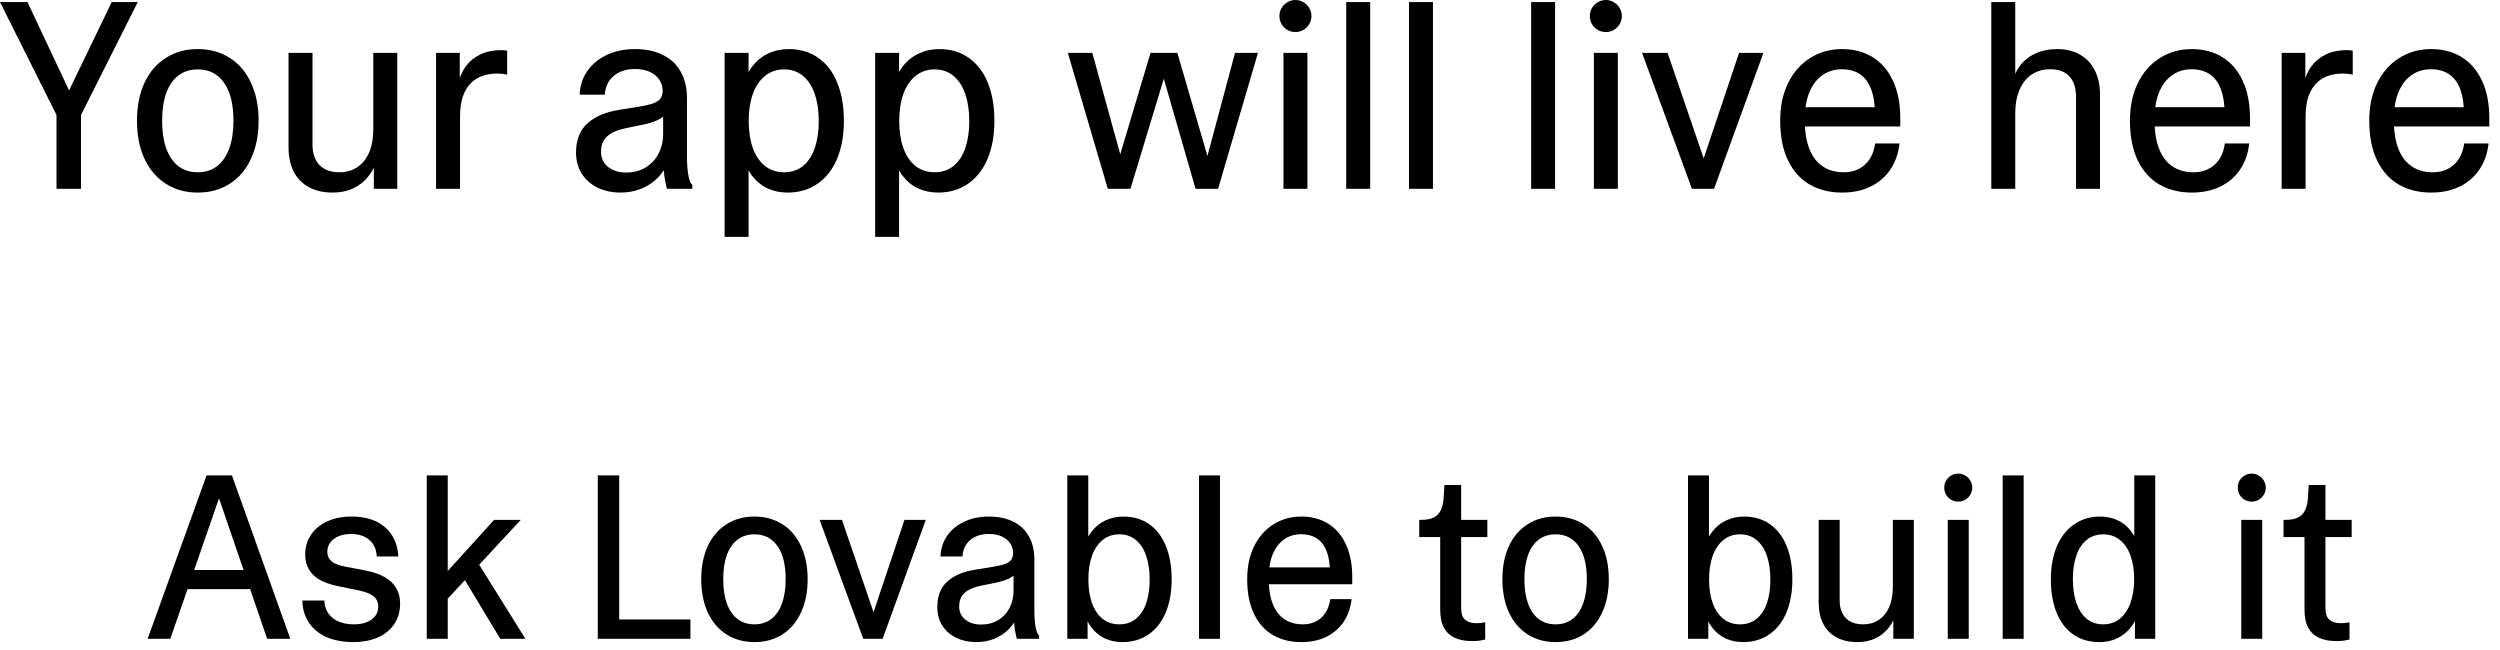
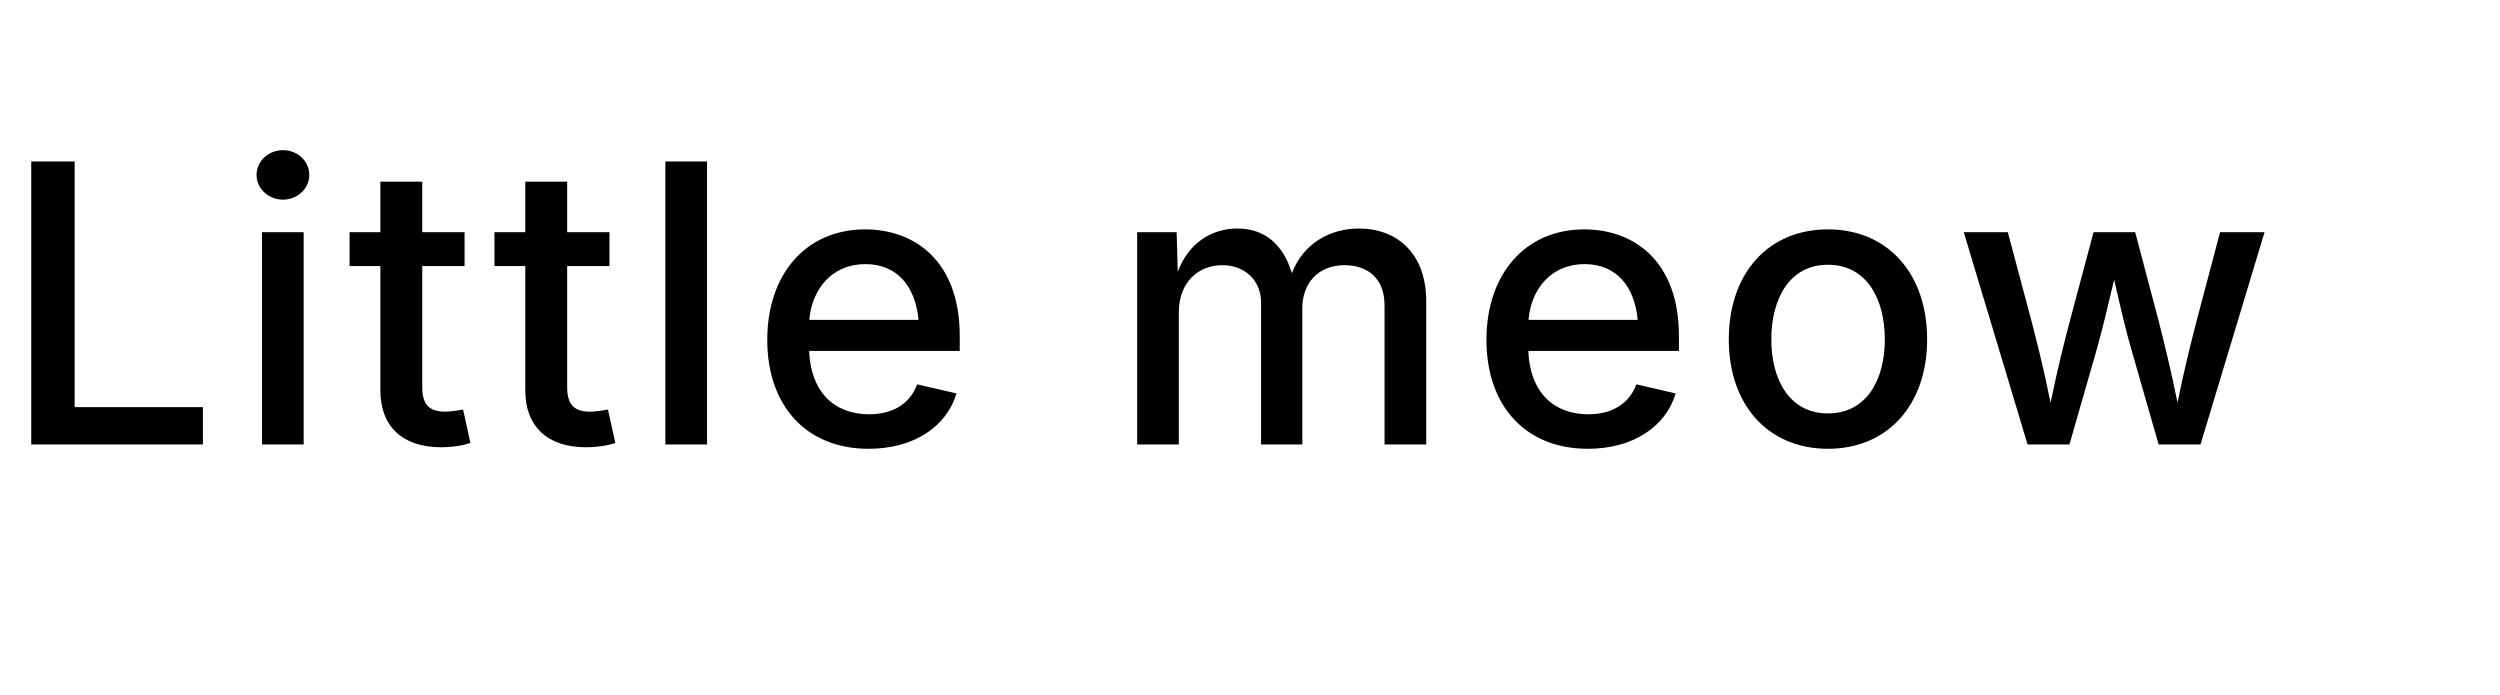
- <svg xmlns="http://www.w3.org/2000/svg" width="150" height="39" viewBox="0 0 150 39" fill="none">
-   <path d="M145.867 11.555C145.143 11.555 144.503 11.398 143.945 11.086C143.388 10.768 142.951 10.287 142.633 9.641C142.315 8.995 142.156 8.193 142.156 7.234C142.156 6.375 142.315 5.622 142.633 4.977C142.956 4.326 143.398 3.826 143.961 3.477C144.523 3.122 145.159 2.945 145.867 2.945C146.565 2.945 147.177 3.107 147.703 3.43C148.229 3.753 148.635 4.227 148.922 4.852C149.214 5.471 149.359 6.221 149.359 7.102C149.359 7.263 149.359 7.424 149.359 7.586H142.891V6.43H148.539L147.836 6.812C147.836 6.219 147.758 5.724 147.602 5.328C147.451 4.932 147.227 4.638 146.93 4.445C146.638 4.253 146.279 4.156 145.852 4.156C145.419 4.156 145.036 4.271 144.703 4.5C144.37 4.729 144.107 5.068 143.914 5.516C143.727 5.964 143.633 6.503 143.633 7.133V7.219C143.633 7.911 143.727 8.49 143.914 8.953C144.102 9.417 144.37 9.763 144.719 9.992C145.068 10.221 145.484 10.336 145.969 10.336C146.474 10.336 146.893 10.188 147.227 9.891C147.565 9.589 147.773 9.161 147.852 8.609H149.312C149.25 9.193 149.073 9.706 148.781 10.148C148.49 10.591 148.094 10.938 147.594 11.188C147.099 11.432 146.523 11.555 145.867 11.555Z" fill="black" />
-   <path d="M136.898 3.172H138.32V5.133L138.211 5.086C138.294 4.669 138.448 4.305 138.672 3.992C138.901 3.68 139.195 3.438 139.555 3.266C139.914 3.094 140.328 3.008 140.797 3.008C140.917 3.008 141.039 3.018 141.164 3.039V4.477C141.065 4.456 140.969 4.44 140.875 4.43C140.781 4.419 140.682 4.414 140.578 4.414C140.099 4.414 139.693 4.51 139.359 4.703C139.026 4.896 138.771 5.185 138.594 5.57C138.422 5.951 138.336 6.424 138.336 6.992V11.328H136.898V3.172Z" fill="black" />
-   <path d="M131.508 11.555C130.784 11.555 130.143 11.398 129.586 11.086C129.029 10.768 128.591 10.287 128.273 9.641C127.956 8.995 127.797 8.193 127.797 7.234C127.797 6.375 127.956 5.622 128.273 4.977C128.596 4.326 129.039 3.826 129.602 3.477C130.164 3.122 130.799 2.945 131.508 2.945C132.206 2.945 132.818 3.107 133.344 3.43C133.87 3.753 134.276 4.227 134.562 4.852C134.854 5.471 135 6.221 135 7.102C135 7.263 135 7.424 135 7.586H128.531V6.43H134.18L133.477 6.812C133.477 6.219 133.398 5.724 133.242 5.328C133.091 4.932 132.867 4.638 132.57 4.445C132.279 4.253 131.919 4.156 131.492 4.156C131.06 4.156 130.677 4.271 130.344 4.5C130.01 4.729 129.747 5.068 129.555 5.516C129.367 5.964 129.273 6.503 129.273 7.133V7.219C129.273 7.911 129.367 8.49 129.555 8.953C129.742 9.417 130.01 9.763 130.359 9.992C130.708 10.221 131.125 10.336 131.609 10.336C132.115 10.336 132.534 10.188 132.867 9.891C133.206 9.589 133.414 9.161 133.492 8.609H134.953C134.891 9.193 134.714 9.706 134.422 10.148C134.13 10.591 133.734 10.938 133.234 11.188C132.74 11.432 132.164 11.555 131.508 11.555Z" fill="black" />
-   <path d="M119.477 0.125H120.914V5.664L120.703 5.055C120.802 4.622 120.971 4.247 121.211 3.93C121.456 3.612 121.766 3.37 122.141 3.203C122.516 3.031 122.943 2.945 123.422 2.945C123.958 2.945 124.419 3.057 124.805 3.281C125.195 3.505 125.492 3.823 125.695 4.234C125.898 4.641 126 5.117 126 5.664V11.328H124.562V5.82C124.562 5.284 124.43 4.872 124.164 4.586C123.904 4.299 123.518 4.156 123.008 4.156C122.596 4.156 122.232 4.258 121.914 4.461C121.602 4.664 121.357 4.969 121.18 5.375C121.003 5.776 120.914 6.263 120.914 6.836V11.328H119.477V0.125Z" fill="black" />
-   <path d="M110.523 11.555C109.799 11.555 109.159 11.398 108.602 11.086C108.044 10.768 107.607 10.287 107.289 9.641C106.971 8.995 106.812 8.193 106.812 7.234C106.812 6.375 106.971 5.622 107.289 4.977C107.612 4.326 108.055 3.826 108.617 3.477C109.18 3.122 109.815 2.945 110.523 2.945C111.221 2.945 111.833 3.107 112.359 3.43C112.885 3.753 113.292 4.227 113.578 4.852C113.87 5.471 114.016 6.221 114.016 7.102C114.016 7.263 114.016 7.424 114.016 7.586H107.547V6.43H113.195L112.492 6.812C112.492 6.219 112.414 5.724 112.258 5.328C112.107 4.932 111.883 4.638 111.586 4.445C111.294 4.253 110.935 4.156 110.508 4.156C110.076 4.156 109.693 4.271 109.359 4.5C109.026 4.729 108.763 5.068 108.57 5.516C108.383 5.964 108.289 6.503 108.289 7.133V7.219C108.289 7.911 108.383 8.49 108.57 8.953C108.758 9.417 109.026 9.763 109.375 9.992C109.724 10.221 110.141 10.336 110.625 10.336C111.13 10.336 111.549 10.188 111.883 9.891C112.221 9.589 112.43 9.161 112.508 8.609H113.969C113.906 9.193 113.729 9.706 113.438 10.148C113.146 10.591 112.75 10.938 112.25 11.188C111.755 11.432 111.18 11.555 110.523 11.555Z" fill="black" />
-   <path d="M98.523 3.172H100.055L102.359 9.906H102.086L104.344 3.172H105.805L102.844 11.328H101.516L98.523 3.172Z" fill="black" />
-   <path d="M95.633 3.172H97.07V11.328H95.633V3.172ZM96.352 1.922C96.18 1.922 96.018 1.88 95.867 1.797C95.721 1.708 95.604 1.591 95.516 1.445C95.432 1.294 95.391 1.133 95.391 0.961C95.391 0.789 95.432 0.63 95.516 0.484C95.604 0.333 95.721 0.216 95.867 0.133C96.018 0.044 96.18 0 96.352 0C96.523 0 96.682 0.044 96.828 0.133C96.979 0.216 97.096 0.333 97.18 0.484C97.268 0.63 97.312 0.789 97.312 0.961C97.312 1.133 97.268 1.294 97.18 1.445C97.096 1.591 96.979 1.708 96.828 1.797C96.682 1.88 96.523 1.922 96.352 1.922Z" fill="black" />
-   <path d="M91.867 0.125H93.305V11.328H91.867V0.125Z" fill="black" />
-   <path d="M84.539 0.125H85.977V11.328H84.539V0.125Z" fill="black" />
-   <path d="M80.773 0.125H82.211V11.328H80.773V0.125Z" fill="black" />
-   <path d="M77.008 3.172H78.445V11.328H77.008V3.172ZM77.727 1.922C77.555 1.922 77.393 1.88 77.242 1.797C77.096 1.708 76.979 1.591 76.891 1.445C76.807 1.294 76.766 1.133 76.766 0.961C76.766 0.789 76.807 0.63 76.891 0.484C76.979 0.333 77.096 0.216 77.242 0.133C77.393 0.044 77.555 0 77.727 0C77.898 0 78.057 0.044 78.203 0.133C78.354 0.216 78.471 0.333 78.555 0.484C78.643 0.63 78.688 0.789 78.688 0.961C78.688 1.133 78.643 1.294 78.555 1.445C78.471 1.591 78.354 1.708 78.203 1.797C78.057 1.88 77.898 1.922 77.727 1.922Z" fill="black" />
-   <path d="M64.07 3.172H65.539L67.508 10.32H66.898L69.031 3.172H70.641L72.727 10.32H72.188L74.102 3.172H75.477L73.086 11.328H71.734L69.508 3.617H70.164L67.828 11.328H66.469L64.07 3.172Z" fill="black" />
-   <path d="M56.289 11.555C55.852 11.555 55.45 11.471 55.086 11.305C54.727 11.138 54.417 10.885 54.156 10.547C53.901 10.208 53.711 9.786 53.586 9.281L53.898 9.602V11.328H52.508V3.172H53.945V4.992L53.602 5.219C53.711 4.745 53.896 4.339 54.156 4C54.417 3.656 54.734 3.396 55.109 3.219C55.49 3.036 55.904 2.945 56.352 2.945C57.044 2.945 57.638 3.122 58.133 3.477C58.633 3.826 59.013 4.326 59.273 4.977C59.534 5.622 59.664 6.38 59.664 7.25C59.664 8.115 59.529 8.872 59.258 9.523C58.987 10.169 58.596 10.669 58.086 11.023C57.575 11.378 56.977 11.555 56.289 11.555ZM56.078 10.336C56.526 10.336 56.906 10.208 57.219 9.953C57.531 9.693 57.766 9.333 57.922 8.875C58.078 8.411 58.156 7.875 58.156 7.266C58.156 6.656 58.078 6.12 57.922 5.656C57.766 5.188 57.531 4.823 57.219 4.562C56.906 4.297 56.526 4.164 56.078 4.164C55.63 4.164 55.245 4.297 54.922 4.562C54.604 4.823 54.362 5.188 54.195 5.656C54.034 6.12 53.953 6.656 53.953 7.266C53.953 7.87 54.034 8.404 54.195 8.867C54.362 9.331 54.604 9.693 54.922 9.953C55.245 10.208 55.63 10.336 56.078 10.336ZM52.508 9.664H53.945V14.211H52.508V9.664Z" fill="black" />
-   <path d="M47.258 11.555C46.82 11.555 46.419 11.471 46.055 11.305C45.695 11.138 45.385 10.885 45.125 10.547C44.87 10.208 44.68 9.786 44.555 9.281L44.867 9.602V11.328H43.477V3.172H44.914V4.992L44.57 5.219C44.68 4.745 44.865 4.339 45.125 4C45.385 3.656 45.703 3.396 46.078 3.219C46.458 3.036 46.872 2.945 47.32 2.945C48.013 2.945 48.607 3.122 49.102 3.477C49.602 3.826 49.982 4.326 50.242 4.977C50.503 5.622 50.633 6.38 50.633 7.25C50.633 8.115 50.497 8.872 50.227 9.523C49.956 10.169 49.565 10.669 49.055 11.023C48.544 11.378 47.945 11.555 47.258 11.555ZM47.047 10.336C47.495 10.336 47.875 10.208 48.188 9.953C48.5 9.693 48.734 9.333 48.891 8.875C49.047 8.411 49.125 7.875 49.125 7.266C49.125 6.656 49.047 6.12 48.891 5.656C48.734 5.188 48.5 4.823 48.188 4.562C47.875 4.297 47.495 4.164 47.047 4.164C46.599 4.164 46.214 4.297 45.891 4.562C45.573 4.823 45.331 5.188 45.164 5.656C45.003 6.12 44.922 6.656 44.922 7.266C44.922 7.87 45.003 8.404 45.164 8.867C45.331 9.331 45.573 9.693 45.891 9.953C46.214 10.208 46.599 10.336 47.047 10.336ZM43.477 9.664H44.914V14.211H43.477V9.664Z" fill="black" />
-   <path d="M37.234 11.555C36.729 11.555 36.273 11.458 35.867 11.266C35.461 11.068 35.141 10.787 34.906 10.422C34.677 10.057 34.562 9.633 34.562 9.148C34.562 8.404 34.786 7.826 35.234 7.414C35.688 6.997 36.32 6.724 37.133 6.594L38.43 6.383C38.763 6.326 39.023 6.263 39.211 6.195C39.398 6.122 39.536 6.029 39.625 5.914C39.714 5.794 39.758 5.635 39.758 5.438C39.758 5.219 39.698 5.01 39.578 4.812C39.458 4.615 39.273 4.453 39.023 4.328C38.773 4.203 38.464 4.141 38.094 4.141C37.573 4.141 37.148 4.279 36.82 4.555C36.497 4.826 36.32 5.201 36.289 5.68H34.781C34.797 5.159 34.945 4.693 35.227 4.281C35.508 3.865 35.896 3.539 36.391 3.305C36.885 3.065 37.453 2.945 38.094 2.945C38.745 2.945 39.305 3.062 39.773 3.297C40.242 3.526 40.599 3.862 40.844 4.305C41.094 4.747 41.219 5.276 41.219 5.891V9.438C41.219 9.818 41.245 10.169 41.297 10.492C41.354 10.81 41.435 11.013 41.539 11.102V11.328H40.016C39.953 11.104 39.901 10.844 39.859 10.547C39.823 10.245 39.805 9.951 39.805 9.664L40.062 9.742C39.938 10.081 39.74 10.388 39.469 10.664C39.198 10.94 38.87 11.159 38.484 11.32C38.099 11.477 37.682 11.555 37.234 11.555ZM37.555 10.352C38.008 10.352 38.404 10.25 38.742 10.047C39.081 9.839 39.339 9.56 39.516 9.211C39.698 8.857 39.789 8.464 39.789 8.031V6.812L39.953 6.836C39.802 7.008 39.609 7.143 39.375 7.242C39.146 7.341 38.836 7.43 38.445 7.508L37.586 7.68C37.06 7.789 36.675 7.956 36.43 8.18C36.185 8.398 36.062 8.706 36.062 9.102C36.062 9.482 36.203 9.786 36.484 10.016C36.771 10.24 37.128 10.352 37.555 10.352Z" fill="black" />
-   <path d="M26.164 3.172H27.586V5.133L27.477 5.086C27.56 4.669 27.713 4.305 27.938 3.992C28.167 3.68 28.461 3.438 28.82 3.266C29.18 3.094 29.594 3.008 30.062 3.008C30.182 3.008 30.305 3.018 30.43 3.039V4.477C30.331 4.456 30.234 4.44 30.141 4.43C30.047 4.419 29.948 4.414 29.844 4.414C29.365 4.414 28.958 4.51 28.625 4.703C28.292 4.896 28.037 5.185 27.859 5.57C27.688 5.951 27.602 6.424 27.602 6.992V11.328H26.164V3.172Z" fill="black" />
-   <path d="M19.969 11.555C19.417 11.555 18.94 11.448 18.539 11.234C18.143 11.021 17.838 10.711 17.625 10.305C17.417 9.898 17.312 9.409 17.312 8.836V3.172H18.75V8.672C18.75 9.198 18.888 9.607 19.164 9.898C19.44 10.19 19.841 10.336 20.367 10.336C20.768 10.336 21.12 10.237 21.422 10.039C21.729 9.841 21.969 9.549 22.141 9.164C22.312 8.773 22.398 8.299 22.398 7.742V3.172H23.836V11.328H22.43V8.836L22.672 9.438C22.552 9.87 22.367 10.245 22.117 10.562C21.872 10.88 21.568 11.125 21.203 11.297C20.838 11.469 20.427 11.555 19.969 11.555Z" fill="black" />
-   <path d="M11.867 11.555C11.138 11.555 10.497 11.378 9.945 11.023C9.393 10.669 8.966 10.167 8.664 9.516C8.367 8.865 8.219 8.107 8.219 7.242C8.219 6.378 8.367 5.622 8.664 4.977C8.966 4.326 9.393 3.826 9.945 3.477C10.497 3.122 11.138 2.945 11.867 2.945C12.596 2.945 13.237 3.122 13.789 3.477C14.341 3.826 14.766 4.326 15.062 4.977C15.365 5.622 15.516 6.378 15.516 7.242C15.516 8.107 15.365 8.865 15.062 9.516C14.766 10.167 14.341 10.669 13.789 11.023C13.237 11.378 12.596 11.555 11.867 11.555ZM11.867 10.336C12.315 10.336 12.698 10.216 13.016 9.977C13.338 9.732 13.583 9.378 13.75 8.914C13.922 8.451 14.008 7.893 14.008 7.242C14.008 6.263 13.82 5.505 13.445 4.969C13.07 4.432 12.544 4.164 11.867 4.164C11.419 4.164 11.034 4.284 10.711 4.523C10.393 4.763 10.148 5.115 9.977 5.578C9.81 6.036 9.727 6.591 9.727 7.242C9.727 7.893 9.81 8.451 9.977 8.914C10.148 9.378 10.393 9.732 10.711 9.977C11.034 10.216 11.419 10.336 11.867 10.336Z" fill="black" />
-   <path d="M3.391 6.18L3.711 7.539L0 0.125H1.648L4.414 6H3.867L6.703 0.125H8.266L4.539 7.539L4.859 6.18V11.328H3.391V6.18Z" fill="black" />
-   <path d="M140.19 38.465C139.789 38.465 139.448 38.403 139.165 38.28C138.882 38.157 138.661 37.957 138.502 37.679C138.347 37.396 138.27 37.029 138.27 36.578V32.224H137.012V31.191H137.135C137.445 31.191 137.693 31.144 137.88 31.048C138.071 30.952 138.215 30.804 138.311 30.604C138.406 30.403 138.463 30.136 138.481 29.804L138.522 29.1H139.527V31.301L139.377 31.191H141.1V32.224H139.527V36.496C139.527 36.82 139.607 37.05 139.767 37.187C139.931 37.323 140.159 37.392 140.45 37.392C140.637 37.392 140.81 37.373 140.97 37.337V38.369C140.828 38.406 140.699 38.431 140.58 38.444C140.462 38.458 140.332 38.465 140.19 38.465Z" fill="black" />
-   <path d="M134.476 31.191H135.733V38.328H134.476V31.191ZM135.104 30.098C134.954 30.098 134.813 30.061 134.681 29.988C134.553 29.911 134.451 29.808 134.373 29.681C134.3 29.549 134.264 29.407 134.264 29.257C134.264 29.106 134.3 28.967 134.373 28.84C134.451 28.708 134.553 28.605 134.681 28.532C134.813 28.455 134.954 28.416 135.104 28.416C135.255 28.416 135.394 28.455 135.521 28.532C135.654 28.605 135.756 28.708 135.829 28.84C135.907 28.967 135.945 29.106 135.945 29.257C135.945 29.407 135.907 29.549 135.829 29.681C135.756 29.808 135.654 29.911 135.521 29.988C135.394 30.061 135.255 30.098 135.104 30.098Z" fill="black" />
-   <path d="M128.057 28.525H129.314V31.191H128.057V28.525ZM125.965 38.526C125.354 38.526 124.83 38.374 124.393 38.068C123.955 37.758 123.622 37.323 123.395 36.763C123.167 36.198 123.053 35.535 123.053 34.773C123.053 34.017 123.171 33.354 123.408 32.784C123.65 32.215 123.994 31.775 124.44 31.465C124.887 31.15 125.409 30.993 126.006 30.993C126.389 30.993 126.737 31.066 127.052 31.212C127.371 31.358 127.642 31.579 127.865 31.875C128.093 32.171 128.262 32.54 128.371 32.982L128.057 32.702V31.191H129.314V38.328H128.098V36.735L128.357 36.537C128.212 37.161 127.924 37.649 127.496 38C127.068 38.351 126.557 38.526 125.965 38.526ZM126.19 37.46C126.582 37.46 126.917 37.346 127.195 37.118C127.478 36.886 127.69 36.567 127.831 36.161C127.977 35.751 128.05 35.279 128.05 34.746C128.05 34.217 127.977 33.75 127.831 33.345C127.69 32.939 127.478 32.625 127.195 32.401C126.917 32.173 126.582 32.06 126.19 32.06C125.799 32.06 125.466 32.173 125.192 32.401C124.919 32.625 124.714 32.939 124.577 33.345C124.44 33.746 124.372 34.213 124.372 34.746C124.372 35.279 124.44 35.751 124.577 36.161C124.714 36.567 124.919 36.886 125.192 37.118C125.466 37.346 125.799 37.46 126.19 37.46Z" fill="black" />
-   <path d="M120.161 28.525H121.419V38.328H120.161V28.525Z" fill="black" />
-   <path d="M116.866 31.191H118.124V38.328H116.866V31.191ZM117.495 30.098C117.345 30.098 117.203 30.061 117.071 29.988C116.944 29.911 116.841 29.808 116.764 29.681C116.691 29.549 116.654 29.407 116.654 29.257C116.654 29.106 116.691 28.967 116.764 28.84C116.841 28.708 116.944 28.605 117.071 28.532C117.203 28.455 117.345 28.416 117.495 28.416C117.646 28.416 117.785 28.455 117.912 28.532C118.044 28.605 118.147 28.708 118.22 28.84C118.297 28.967 118.336 29.106 118.336 29.257C118.336 29.407 118.297 29.549 118.22 29.681C118.147 29.808 118.044 29.911 117.912 29.988C117.785 30.061 117.646 30.098 117.495 30.098Z" fill="black" />
-   <path d="M111.445 38.526C110.962 38.526 110.545 38.433 110.194 38.246C109.848 38.059 109.581 37.788 109.395 37.433C109.212 37.077 109.121 36.649 109.121 36.148V31.191H110.379V36.004C110.379 36.464 110.5 36.822 110.741 37.077C110.983 37.332 111.334 37.46 111.794 37.46C112.145 37.46 112.452 37.373 112.717 37.2C112.986 37.027 113.195 36.772 113.346 36.435C113.496 36.093 113.571 35.678 113.571 35.19V31.191H114.829V38.328H113.599V36.148L113.811 36.674C113.706 37.052 113.544 37.38 113.325 37.658C113.111 37.936 112.844 38.15 112.525 38.301C112.206 38.451 111.846 38.526 111.445 38.526Z" fill="black" />
-   <path d="M104.589 38.526C104.206 38.526 103.855 38.453 103.536 38.308C103.222 38.162 102.951 37.941 102.723 37.645C102.499 37.348 102.333 36.979 102.224 36.537L102.497 36.817V38.328H101.28V31.191H102.538V32.784L102.237 32.982C102.333 32.568 102.495 32.212 102.723 31.916C102.951 31.615 103.229 31.387 103.557 31.232C103.889 31.073 104.252 30.993 104.644 30.993C105.25 30.993 105.769 31.148 106.202 31.458C106.64 31.763 106.972 32.201 107.2 32.77C107.428 33.336 107.542 33.999 107.542 34.76C107.542 35.516 107.424 36.179 107.187 36.749C106.95 37.314 106.608 37.752 106.161 38.062C105.715 38.371 105.19 38.526 104.589 38.526ZM104.404 37.46C104.796 37.46 105.129 37.348 105.402 37.125C105.676 36.897 105.881 36.583 106.018 36.182C106.154 35.776 106.223 35.307 106.223 34.773C106.223 34.24 106.154 33.771 106.018 33.365C105.881 32.955 105.676 32.636 105.402 32.408C105.129 32.176 104.796 32.06 104.404 32.06C104.012 32.06 103.675 32.176 103.393 32.408C103.115 32.636 102.903 32.955 102.757 33.365C102.616 33.771 102.545 34.24 102.545 34.773C102.545 35.302 102.616 35.769 102.757 36.175C102.903 36.58 103.115 36.897 103.393 37.125C103.675 37.348 104.012 37.46 104.404 37.46ZM101.28 28.525H102.538V31.191H101.28V28.525Z" fill="black" />
-   <path d="M93.337 38.526C92.699 38.526 92.138 38.371 91.655 38.062C91.172 37.752 90.799 37.312 90.534 36.742C90.274 36.172 90.144 35.509 90.144 34.753C90.144 33.996 90.274 33.336 90.534 32.77C90.799 32.201 91.172 31.763 91.655 31.458C92.138 31.148 92.699 30.993 93.337 30.993C93.975 30.993 94.535 31.148 95.019 31.458C95.502 31.763 95.873 32.201 96.133 32.77C96.397 33.336 96.529 33.996 96.529 34.753C96.529 35.509 96.397 36.172 96.133 36.742C95.873 37.312 95.502 37.752 95.019 38.062C94.535 38.371 93.975 38.526 93.337 38.526ZM93.337 37.46C93.729 37.46 94.064 37.355 94.342 37.145C94.624 36.931 94.838 36.621 94.984 36.216C95.135 35.81 95.21 35.323 95.21 34.753C95.21 33.896 95.046 33.233 94.718 32.764C94.39 32.294 93.929 32.06 93.337 32.06C92.945 32.06 92.608 32.164 92.325 32.374C92.047 32.584 91.833 32.891 91.683 33.297C91.537 33.698 91.464 34.183 91.464 34.753C91.464 35.323 91.537 35.81 91.683 36.216C91.833 36.621 92.047 36.931 92.325 37.145C92.608 37.355 92.945 37.46 93.337 37.46Z" fill="black" />
-   <path d="M88.333 38.465C87.932 38.465 87.59 38.403 87.308 38.28C87.025 38.157 86.804 37.957 86.644 37.679C86.49 37.396 86.412 37.029 86.412 36.578V32.224H85.154V31.191H85.277C85.587 31.191 85.836 31.144 86.022 31.048C86.214 30.952 86.357 30.804 86.453 30.604C86.549 30.403 86.606 30.136 86.624 29.804L86.665 29.1H87.67V31.301L87.519 31.191H89.242V32.224H87.67V36.496C87.67 36.82 87.75 37.05 87.909 37.187C88.073 37.323 88.301 37.392 88.593 37.392C88.78 37.392 88.953 37.373 89.112 37.337V38.369C88.971 38.406 88.841 38.431 88.723 38.444C88.604 38.458 88.474 38.465 88.333 38.465Z" fill="black" />
-   <path d="M78.079 38.526C77.446 38.526 76.885 38.39 76.397 38.116C75.91 37.838 75.527 37.417 75.249 36.852C74.971 36.286 74.832 35.585 74.832 34.746C74.832 33.994 74.971 33.336 75.249 32.77C75.532 32.201 75.919 31.763 76.411 31.458C76.903 31.148 77.459 30.993 78.079 30.993C78.69 30.993 79.225 31.134 79.686 31.417C80.146 31.7 80.501 32.114 80.752 32.661C81.007 33.203 81.135 33.86 81.135 34.63C81.135 34.771 81.135 34.912 81.135 35.054H75.475V34.042H80.417L79.802 34.377C79.802 33.857 79.733 33.425 79.597 33.078C79.465 32.732 79.269 32.474 79.009 32.306C78.754 32.137 78.439 32.053 78.065 32.053C77.687 32.053 77.352 32.153 77.061 32.353C76.769 32.554 76.539 32.85 76.37 33.242C76.206 33.634 76.124 34.106 76.124 34.657V34.732C76.124 35.339 76.206 35.844 76.37 36.25C76.534 36.656 76.769 36.959 77.074 37.159C77.38 37.36 77.744 37.46 78.168 37.46C78.61 37.46 78.977 37.33 79.269 37.07C79.565 36.806 79.747 36.432 79.815 35.949H81.094C81.039 36.46 80.884 36.908 80.629 37.296C80.374 37.683 80.027 37.986 79.59 38.205C79.157 38.419 78.653 38.526 78.079 38.526Z" fill="black" />
-   <path d="M71.94 28.525H73.198V38.328H71.94V28.525Z" fill="black" />
-   <path d="M67.347 38.526C66.964 38.526 66.613 38.453 66.294 38.308C65.98 38.162 65.708 37.941 65.481 37.645C65.257 37.348 65.091 36.979 64.981 36.537L65.255 36.817V38.328H64.038V31.191H65.296V32.784L64.995 32.982C65.091 32.568 65.253 32.212 65.481 31.916C65.708 31.615 65.986 31.387 66.314 31.232C66.647 31.073 67.009 30.993 67.401 30.993C68.007 30.993 68.527 31.148 68.96 31.458C69.397 31.763 69.73 32.201 69.958 32.77C70.186 33.336 70.3 33.999 70.3 34.76C70.3 35.516 70.181 36.179 69.944 36.749C69.707 37.314 69.366 37.752 68.919 38.062C68.472 38.371 67.948 38.526 67.347 38.526ZM67.162 37.46C67.554 37.46 67.887 37.348 68.16 37.125C68.434 36.897 68.639 36.583 68.775 36.182C68.912 35.776 68.981 35.307 68.981 34.773C68.981 34.24 68.912 33.771 68.775 33.365C68.639 32.955 68.434 32.636 68.16 32.408C67.887 32.176 67.554 32.06 67.162 32.06C66.77 32.06 66.433 32.176 66.15 32.408C65.872 32.636 65.66 32.955 65.515 33.365C65.373 33.771 65.303 34.24 65.303 34.773C65.303 35.302 65.373 35.769 65.515 36.175C65.66 36.58 65.872 36.897 66.15 37.125C66.433 37.348 66.77 37.46 67.162 37.46ZM64.038 28.525H65.296V31.191H64.038V28.525Z" fill="black" />
-   <path d="M58.576 38.526C58.134 38.526 57.735 38.442 57.38 38.273C57.024 38.1 56.744 37.854 56.539 37.535C56.339 37.216 56.238 36.845 56.238 36.421C56.238 35.769 56.434 35.263 56.826 34.903C57.223 34.539 57.776 34.3 58.487 34.185L59.622 34.001C59.914 33.951 60.142 33.896 60.306 33.837C60.47 33.773 60.59 33.691 60.668 33.591C60.745 33.486 60.784 33.347 60.784 33.174C60.784 32.982 60.732 32.8 60.627 32.627C60.522 32.454 60.36 32.312 60.142 32.203C59.923 32.094 59.652 32.039 59.328 32.039C58.872 32.039 58.501 32.16 58.214 32.401C57.931 32.638 57.776 32.967 57.749 33.386H56.43C56.443 32.93 56.573 32.522 56.819 32.162C57.065 31.797 57.405 31.513 57.838 31.308C58.271 31.098 58.768 30.993 59.328 30.993C59.898 30.993 60.388 31.096 60.798 31.301C61.208 31.501 61.52 31.795 61.734 32.183C61.953 32.57 62.062 33.033 62.062 33.57V36.674C62.062 37.007 62.085 37.314 62.131 37.597C62.181 37.875 62.252 38.052 62.343 38.13V38.328H61.01C60.955 38.132 60.91 37.904 60.873 37.645C60.841 37.38 60.825 37.123 60.825 36.872L61.051 36.94C60.941 37.237 60.768 37.505 60.531 37.747C60.294 37.989 60.007 38.18 59.67 38.321C59.333 38.458 58.968 38.526 58.576 38.526ZM58.856 37.474C59.253 37.474 59.599 37.385 59.895 37.207C60.192 37.025 60.417 36.781 60.572 36.476C60.732 36.166 60.812 35.822 60.812 35.443V34.377L60.955 34.398C60.823 34.548 60.654 34.666 60.449 34.753C60.249 34.84 59.977 34.917 59.636 34.985L58.884 35.136C58.423 35.231 58.086 35.377 57.872 35.573C57.658 35.765 57.551 36.033 57.551 36.38C57.551 36.713 57.674 36.979 57.92 37.18C58.171 37.376 58.483 37.474 58.856 37.474Z" fill="black" />
-   <path d="M49.177 31.191H50.517L52.533 37.084H52.294L54.27 31.191H55.548L52.957 38.328H51.795L49.177 31.191Z" fill="black" />
-   <path d="M45.267 38.526C44.629 38.526 44.068 38.371 43.585 38.062C43.102 37.752 42.728 37.312 42.464 36.742C42.204 36.172 42.074 35.509 42.074 34.753C42.074 33.996 42.204 33.336 42.464 32.77C42.728 32.201 43.102 31.763 43.585 31.458C44.068 31.148 44.629 30.993 45.267 30.993C45.905 30.993 46.465 31.148 46.948 31.458C47.431 31.763 47.803 32.201 48.062 32.77C48.327 33.336 48.459 33.996 48.459 34.753C48.459 35.509 48.327 36.172 48.062 36.742C47.803 37.312 47.431 37.752 46.948 38.062C46.465 38.371 45.905 38.526 45.267 38.526ZM45.267 37.46C45.658 37.46 45.993 37.355 46.272 37.145C46.554 36.931 46.768 36.621 46.914 36.216C47.065 35.81 47.14 35.323 47.14 34.753C47.14 33.896 46.976 33.233 46.648 32.764C46.319 32.294 45.859 32.06 45.267 32.06C44.875 32.06 44.537 32.164 44.255 32.374C43.977 32.584 43.763 32.891 43.612 33.297C43.467 33.698 43.394 34.183 43.394 34.753C43.394 35.323 43.467 35.81 43.612 36.216C43.763 36.621 43.977 36.931 44.255 37.145C44.537 37.355 44.875 37.46 45.267 37.46Z" fill="black" />
-   <path d="M35.867 28.525H37.152V37.556L36.934 37.166H41.425V38.328H35.867V28.525Z" fill="black" />
-   <path d="M25.606 28.525H26.864V34.63H26.529L29.646 31.191H31.246L26.331 36.496L26.864 35.402V38.328H25.606V28.525ZM27.705 34.493L28.389 33.304L31.526 38.328H30.016L27.705 34.493Z" fill="black" />
-   <path d="M21.211 38.526C20.591 38.526 20.051 38.426 19.591 38.226C19.135 38.02 18.782 37.731 18.531 37.357C18.281 36.984 18.151 36.542 18.142 36.031H19.461C19.479 36.487 19.65 36.84 19.974 37.091C20.297 37.337 20.719 37.46 21.238 37.46C21.676 37.46 22.027 37.364 22.291 37.173C22.56 36.981 22.694 36.722 22.694 36.394C22.694 36.129 22.599 35.922 22.407 35.772C22.22 35.621 21.915 35.503 21.491 35.416L20.315 35.177C19.627 35.04 19.121 34.815 18.798 34.5C18.474 34.181 18.312 33.769 18.312 33.263C18.312 32.834 18.424 32.449 18.648 32.107C18.871 31.761 19.192 31.49 19.611 31.294C20.031 31.093 20.525 30.993 21.095 30.993C21.678 30.993 22.177 31.096 22.592 31.301C23.006 31.506 23.323 31.791 23.542 32.155C23.761 32.515 23.879 32.925 23.898 33.386H22.605C22.587 32.967 22.439 32.638 22.161 32.401C21.888 32.16 21.523 32.039 21.067 32.039C20.78 32.039 20.53 32.085 20.315 32.176C20.101 32.262 19.935 32.388 19.816 32.552C19.698 32.711 19.639 32.896 19.639 33.105C19.639 33.342 19.721 33.532 19.885 33.673C20.049 33.814 20.309 33.919 20.664 33.987L21.977 34.24C22.414 34.327 22.783 34.457 23.084 34.63C23.385 34.798 23.613 35.015 23.768 35.279C23.927 35.544 24.007 35.851 24.007 36.202C24.007 36.694 23.884 37.116 23.638 37.467C23.396 37.818 23.064 38.082 22.64 38.26C22.216 38.438 21.74 38.526 21.211 38.526Z" fill="black" />
-   <path d="M12.393 28.525H13.917L17.417 38.328H16.029L13.021 29.551H13.261L10.219 38.328H8.858L12.393 28.525ZM10.82 34.199H15.599V35.348H10.82V34.199Z" fill="black" />
+ <svg xmlns="http://www.w3.org/2000/svg" width="180" height="50" viewBox="0 0 180 50">
+   <text x="0" y="32" font-size="28" font-weight="500" font-family="Inter, Arial, sans-serif" fill="black" letter-spacing="1">
+     Little meow
+   </text>
</svg>
